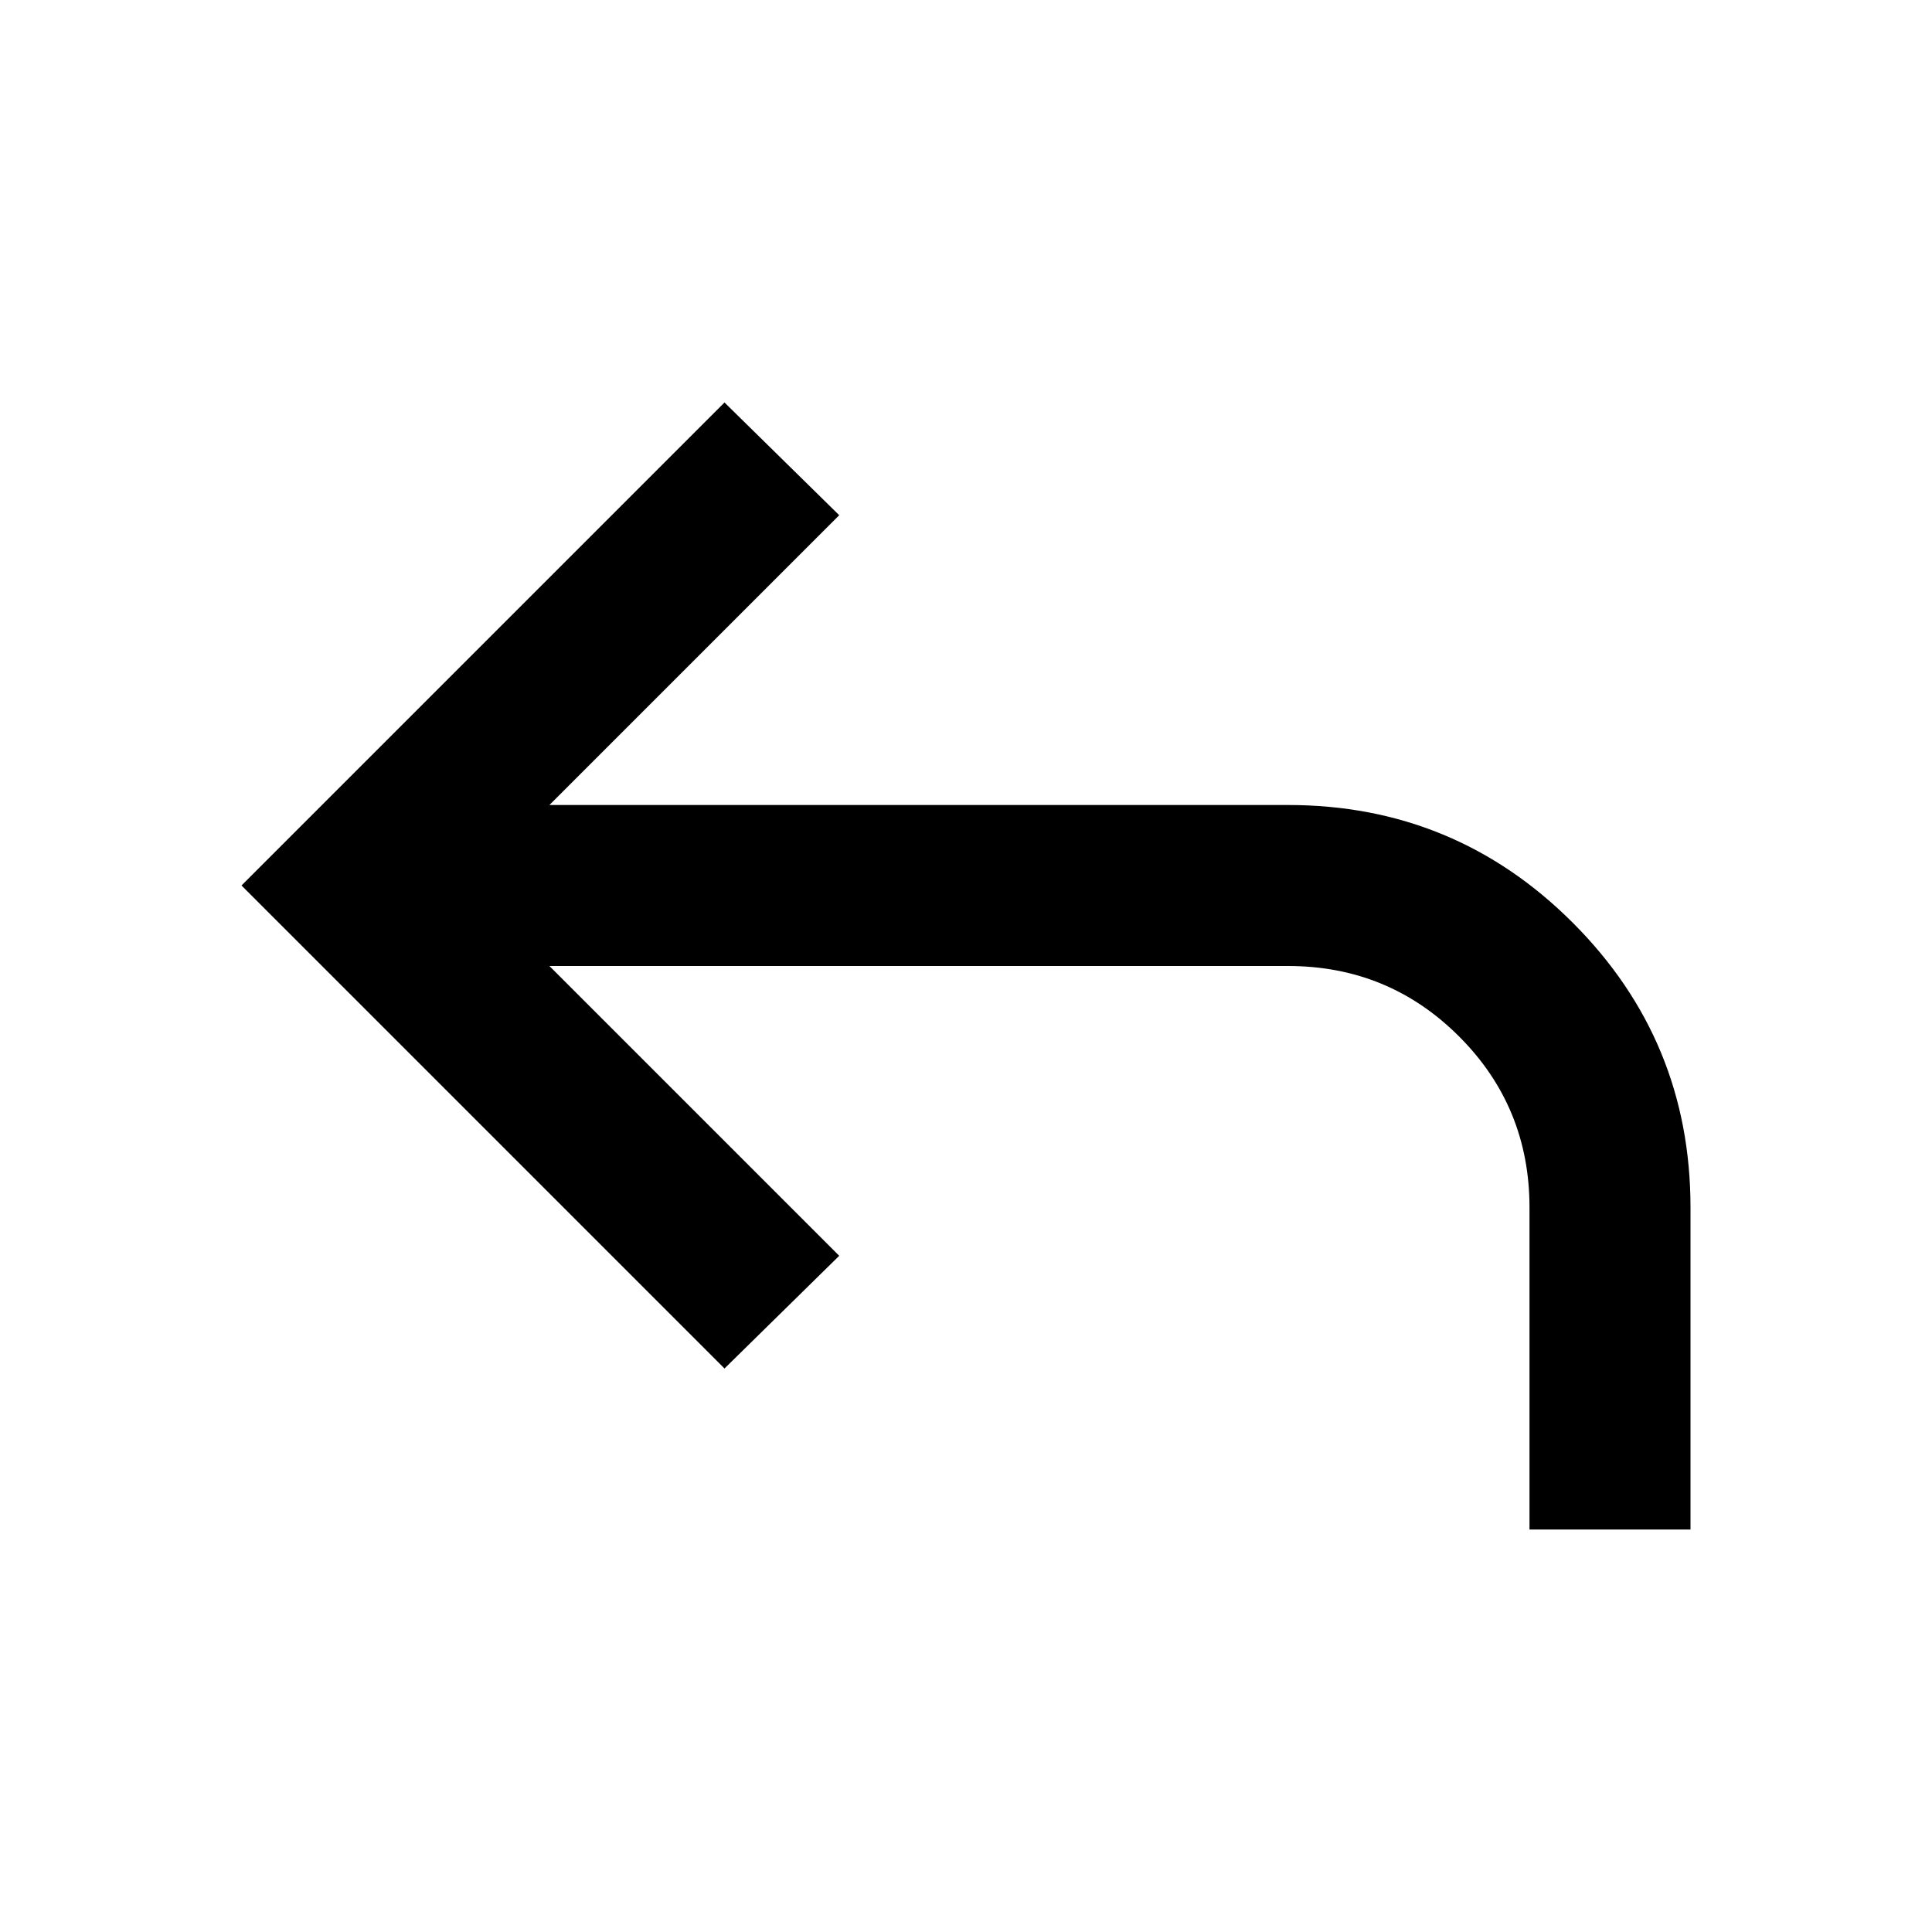
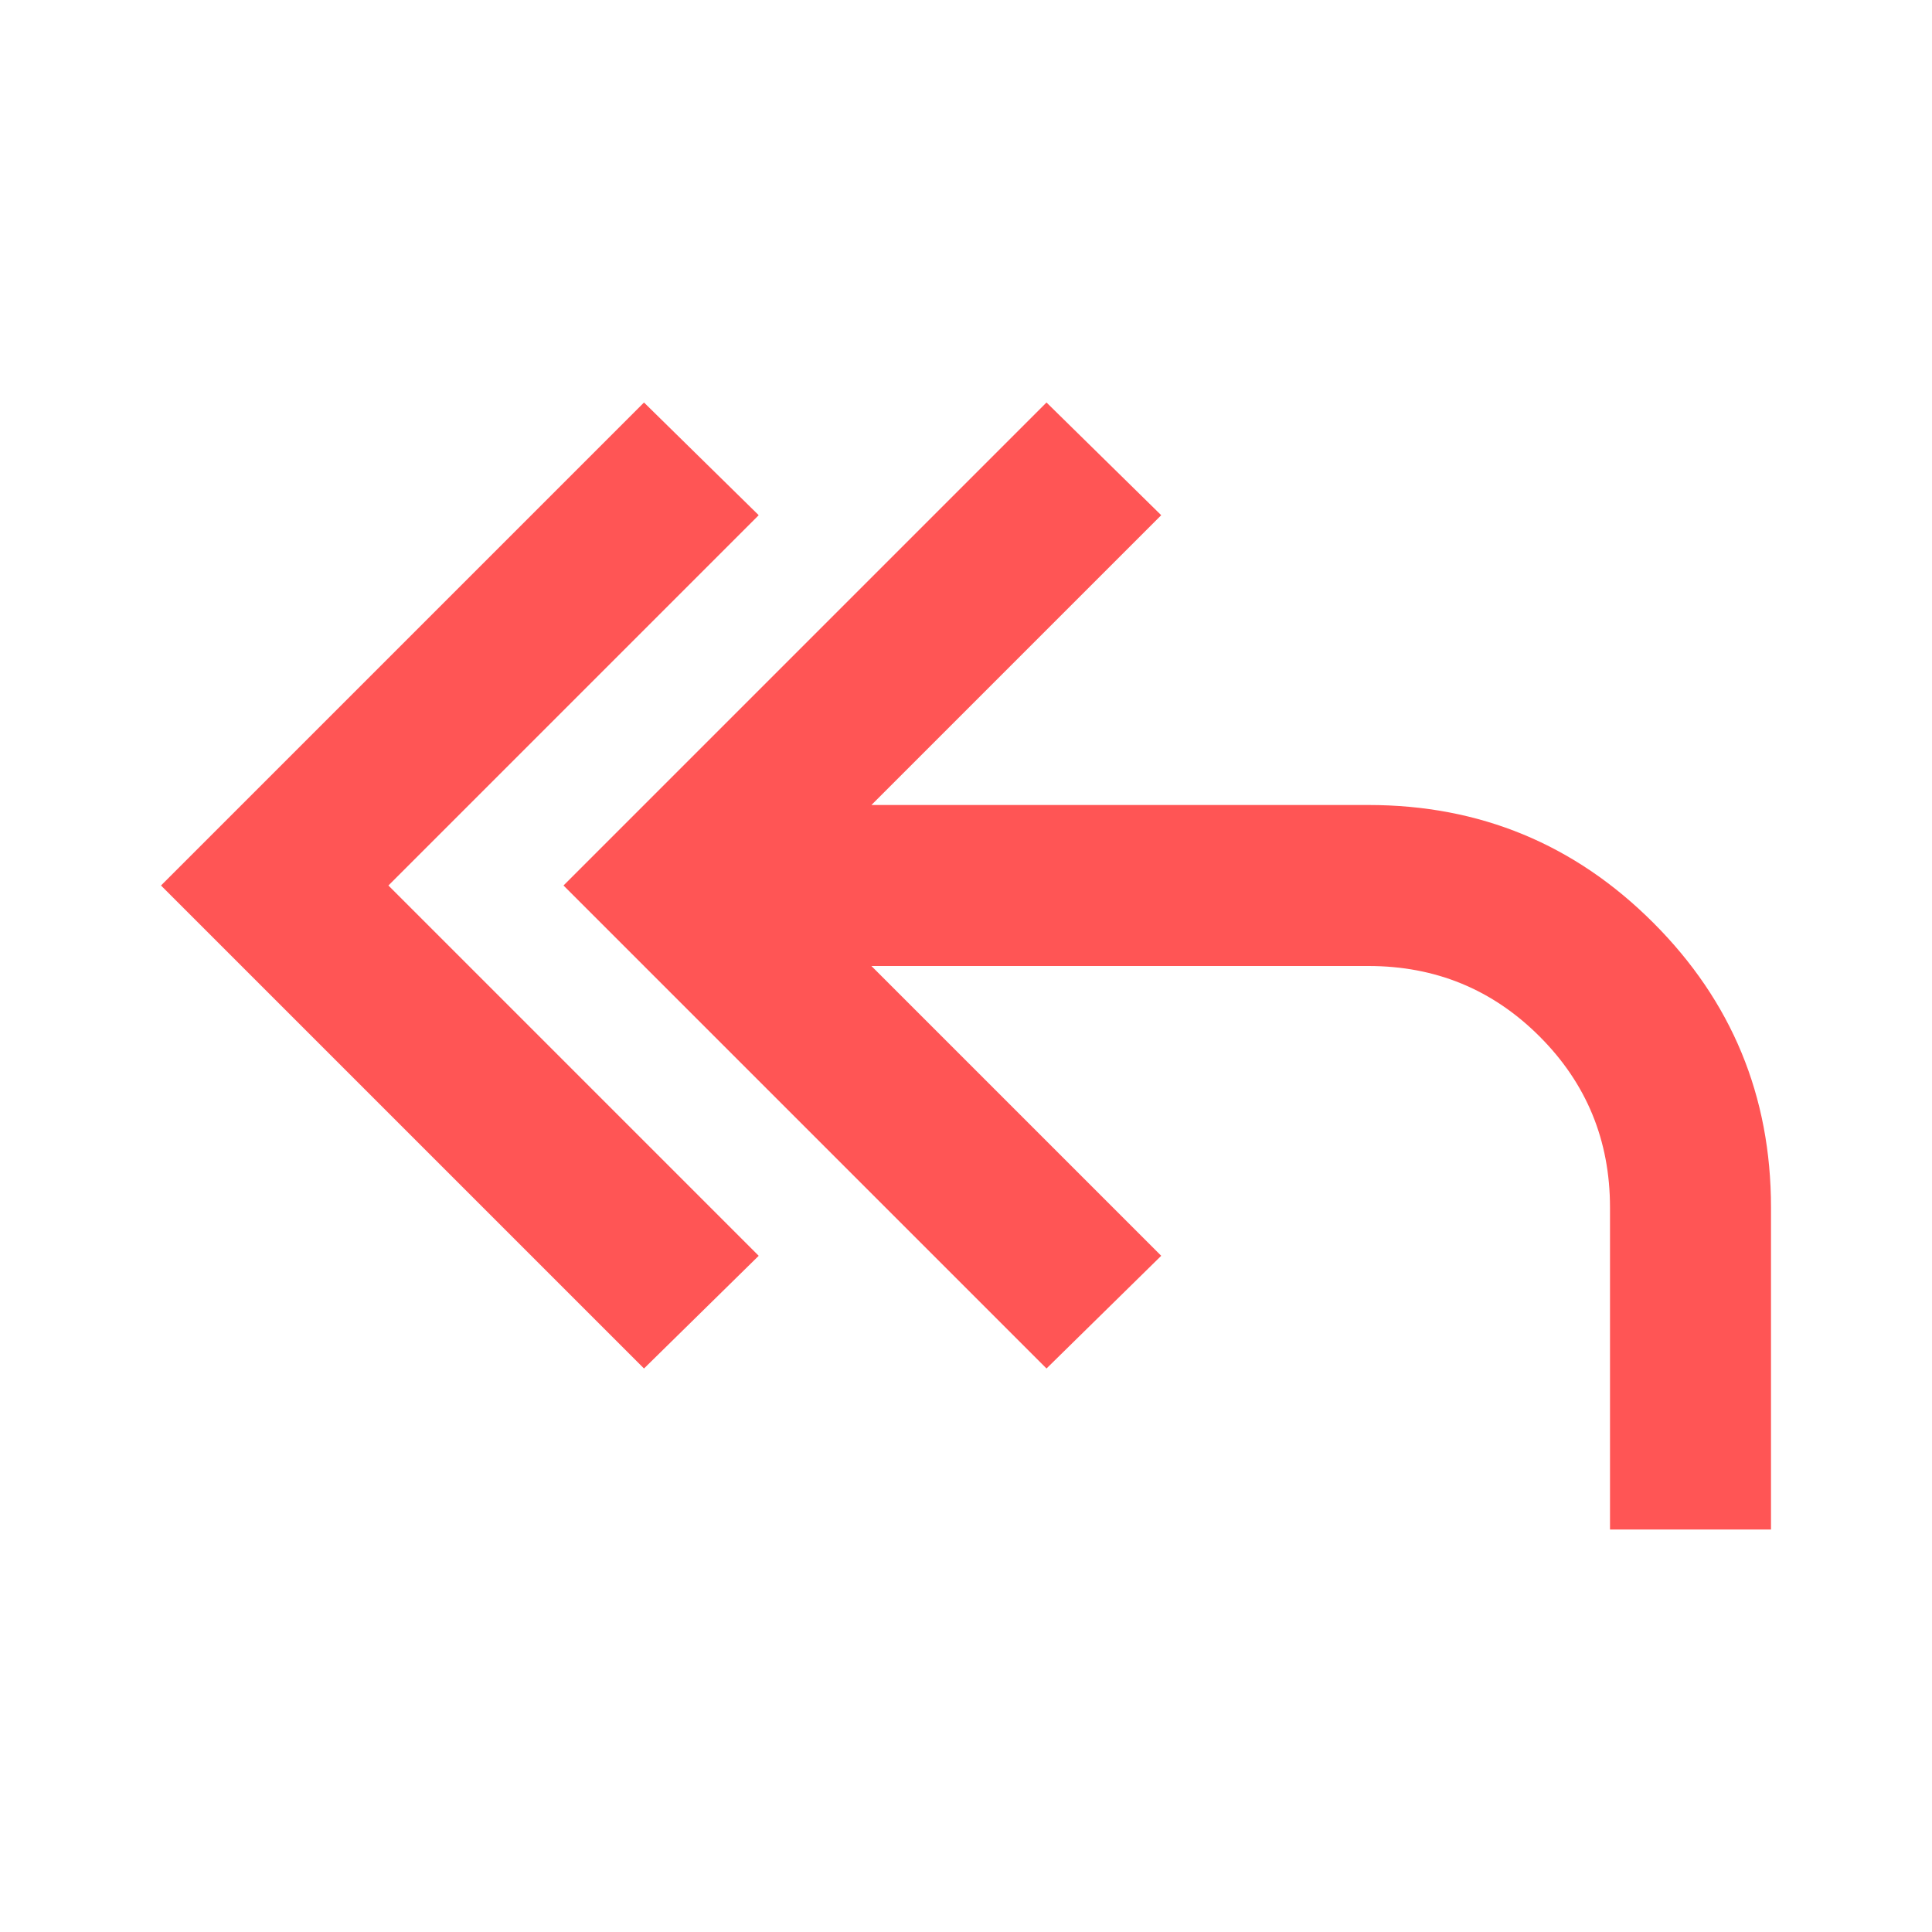
- <svg xmlns="http://www.w3.org/2000/svg" height="24" viewBox="0 -960 960 960" width="24" class="icon icon-reply" title="" aria-hidden="true">
-   <path d="M760-200v-160q0-50-35-85t-85-35H273l144 144-57 56-240-240 240-240 57 56-144 144h367q83 0 141.5 58.5T840-360v160h-80Z">
-     </path>
+ <svg xmlns="http://www.w3.org/2000/svg" height="24" viewBox="0 -960 960 960" width="24" class="icon icon-reply-all" title="" aria-hidden="true" version="1.1" id="svg28759">
+   <defs id="defs28763" />
+   <path d="M320-280 80-520l240-240 57 56-184 184 184 184-57 56Zm480 80v-160q0-50-35-85t-85-35H433l144 144-57 56-240-240 240-240 57 56-144 144h247q83 0 141.5 58.5T880-360v160h-80Z" id="path28757" style="fill:#ff5555" />
</svg>
